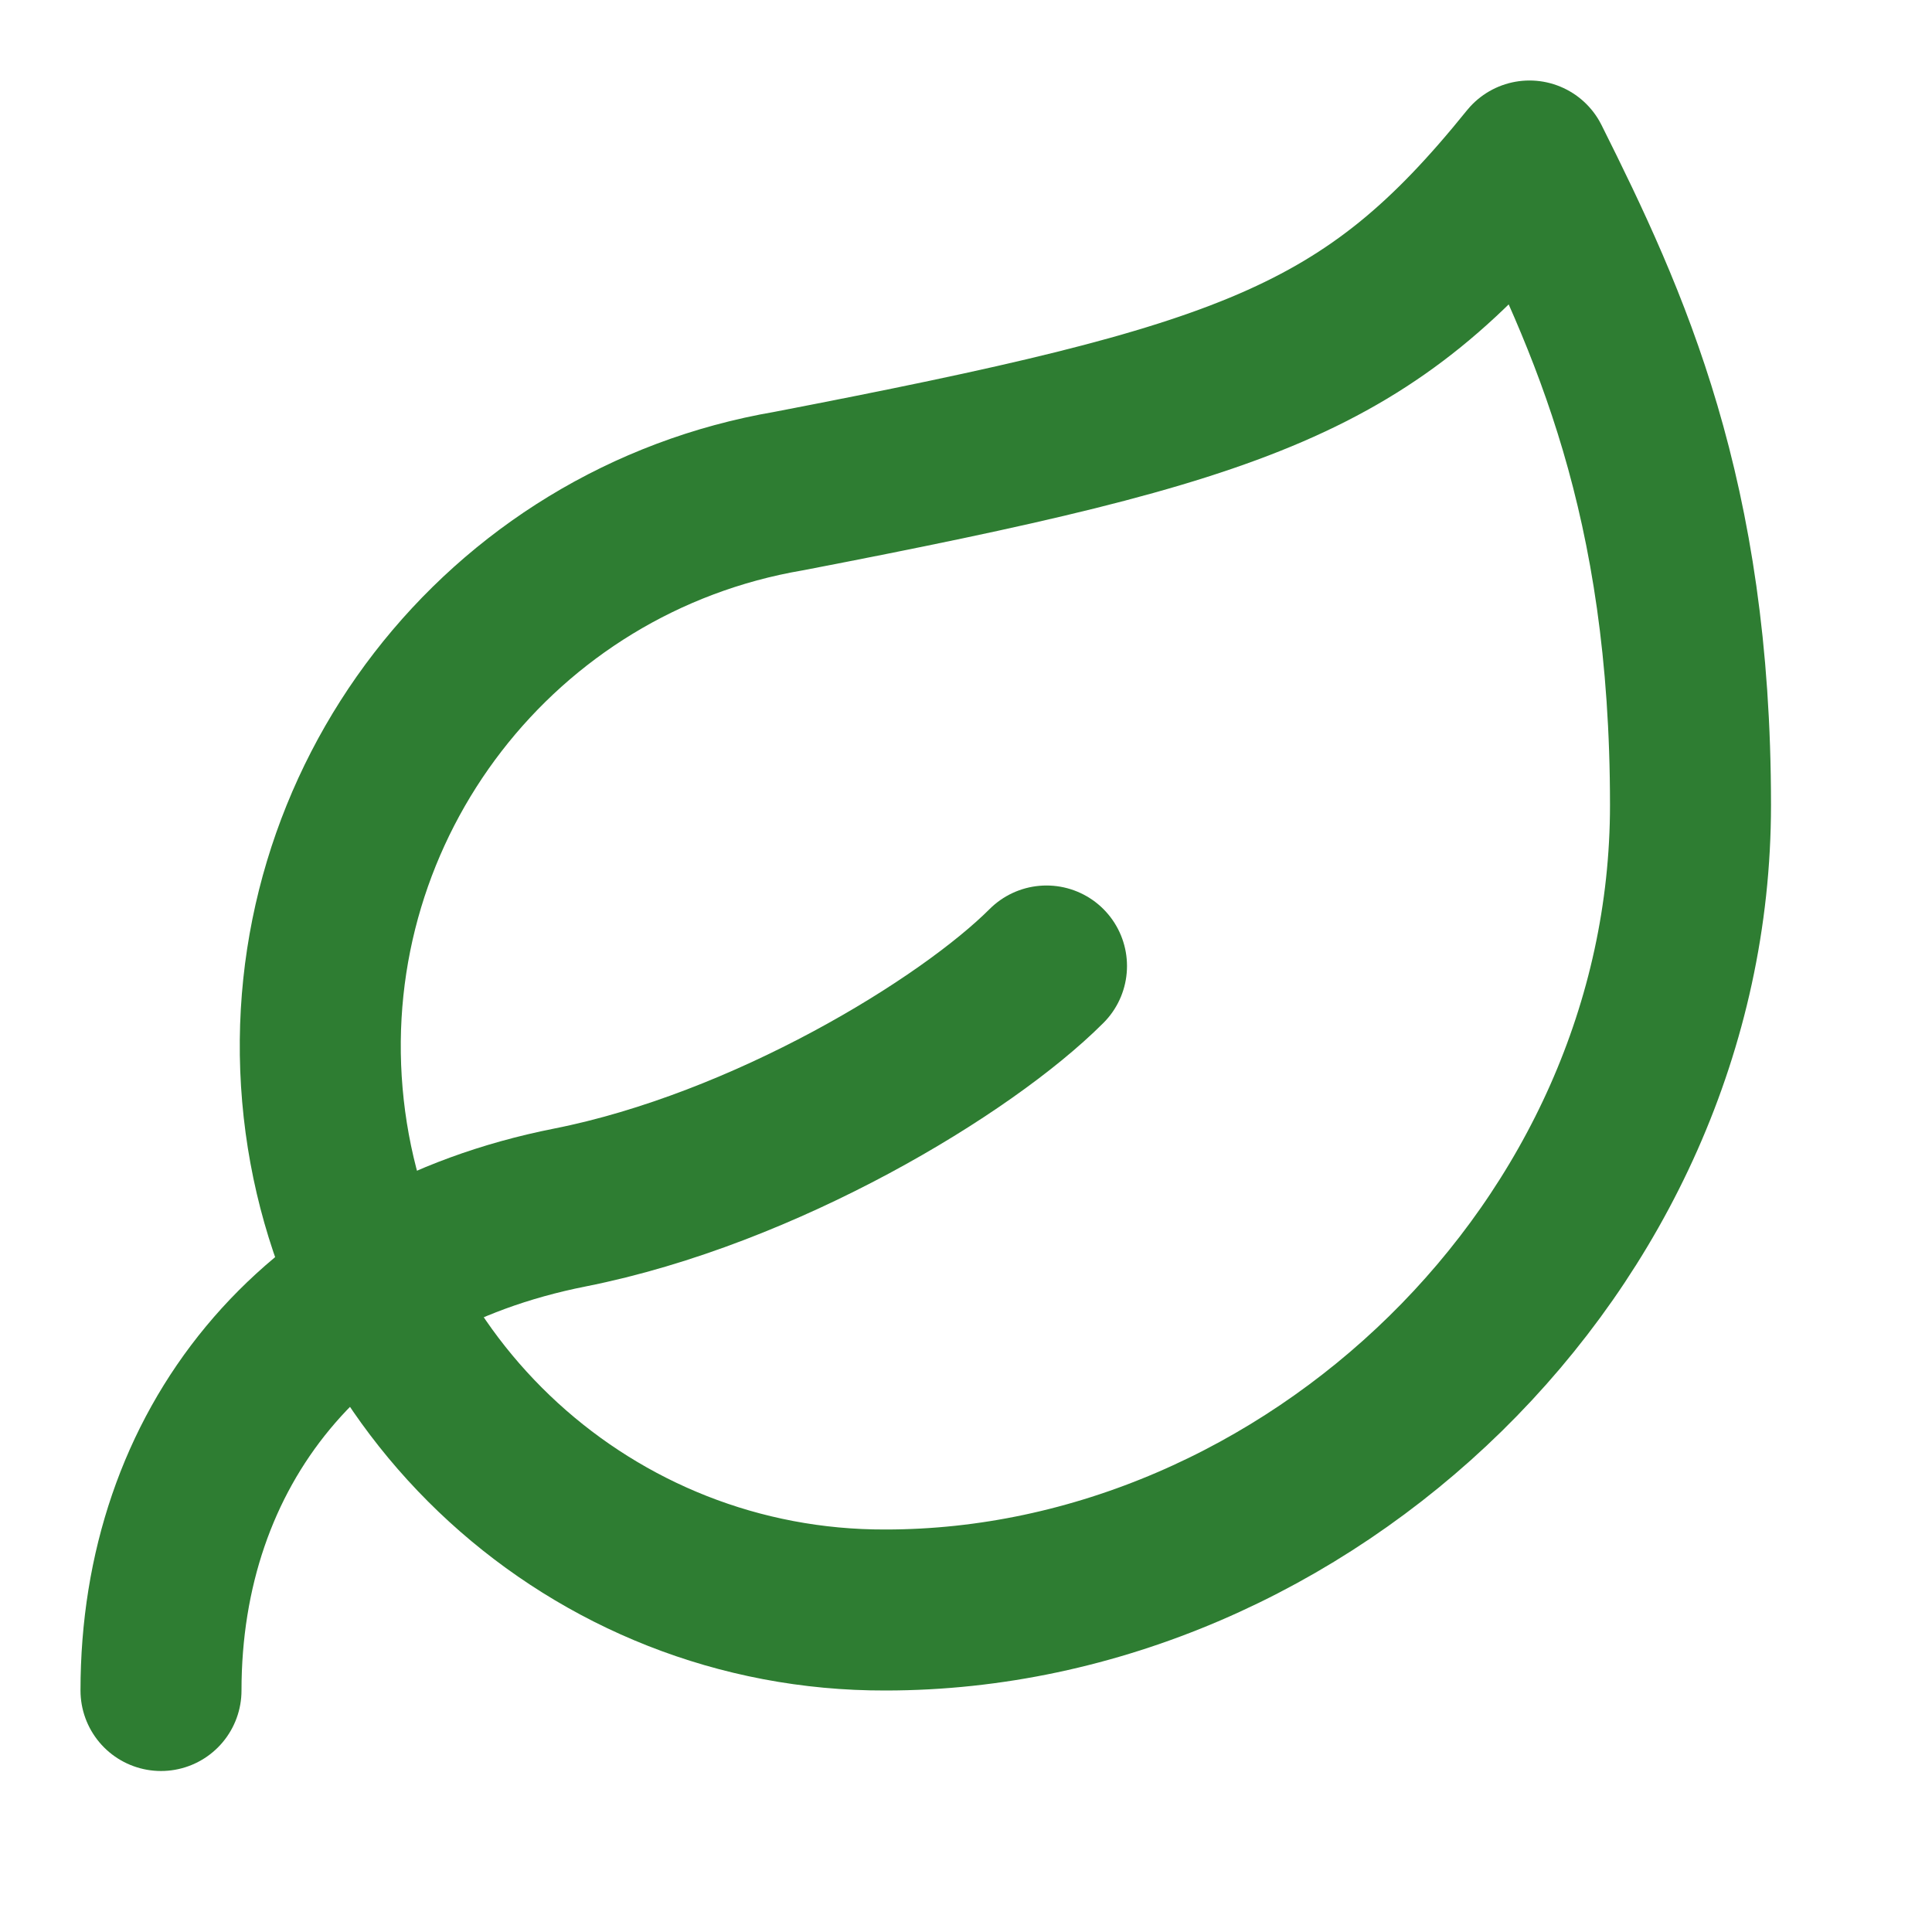
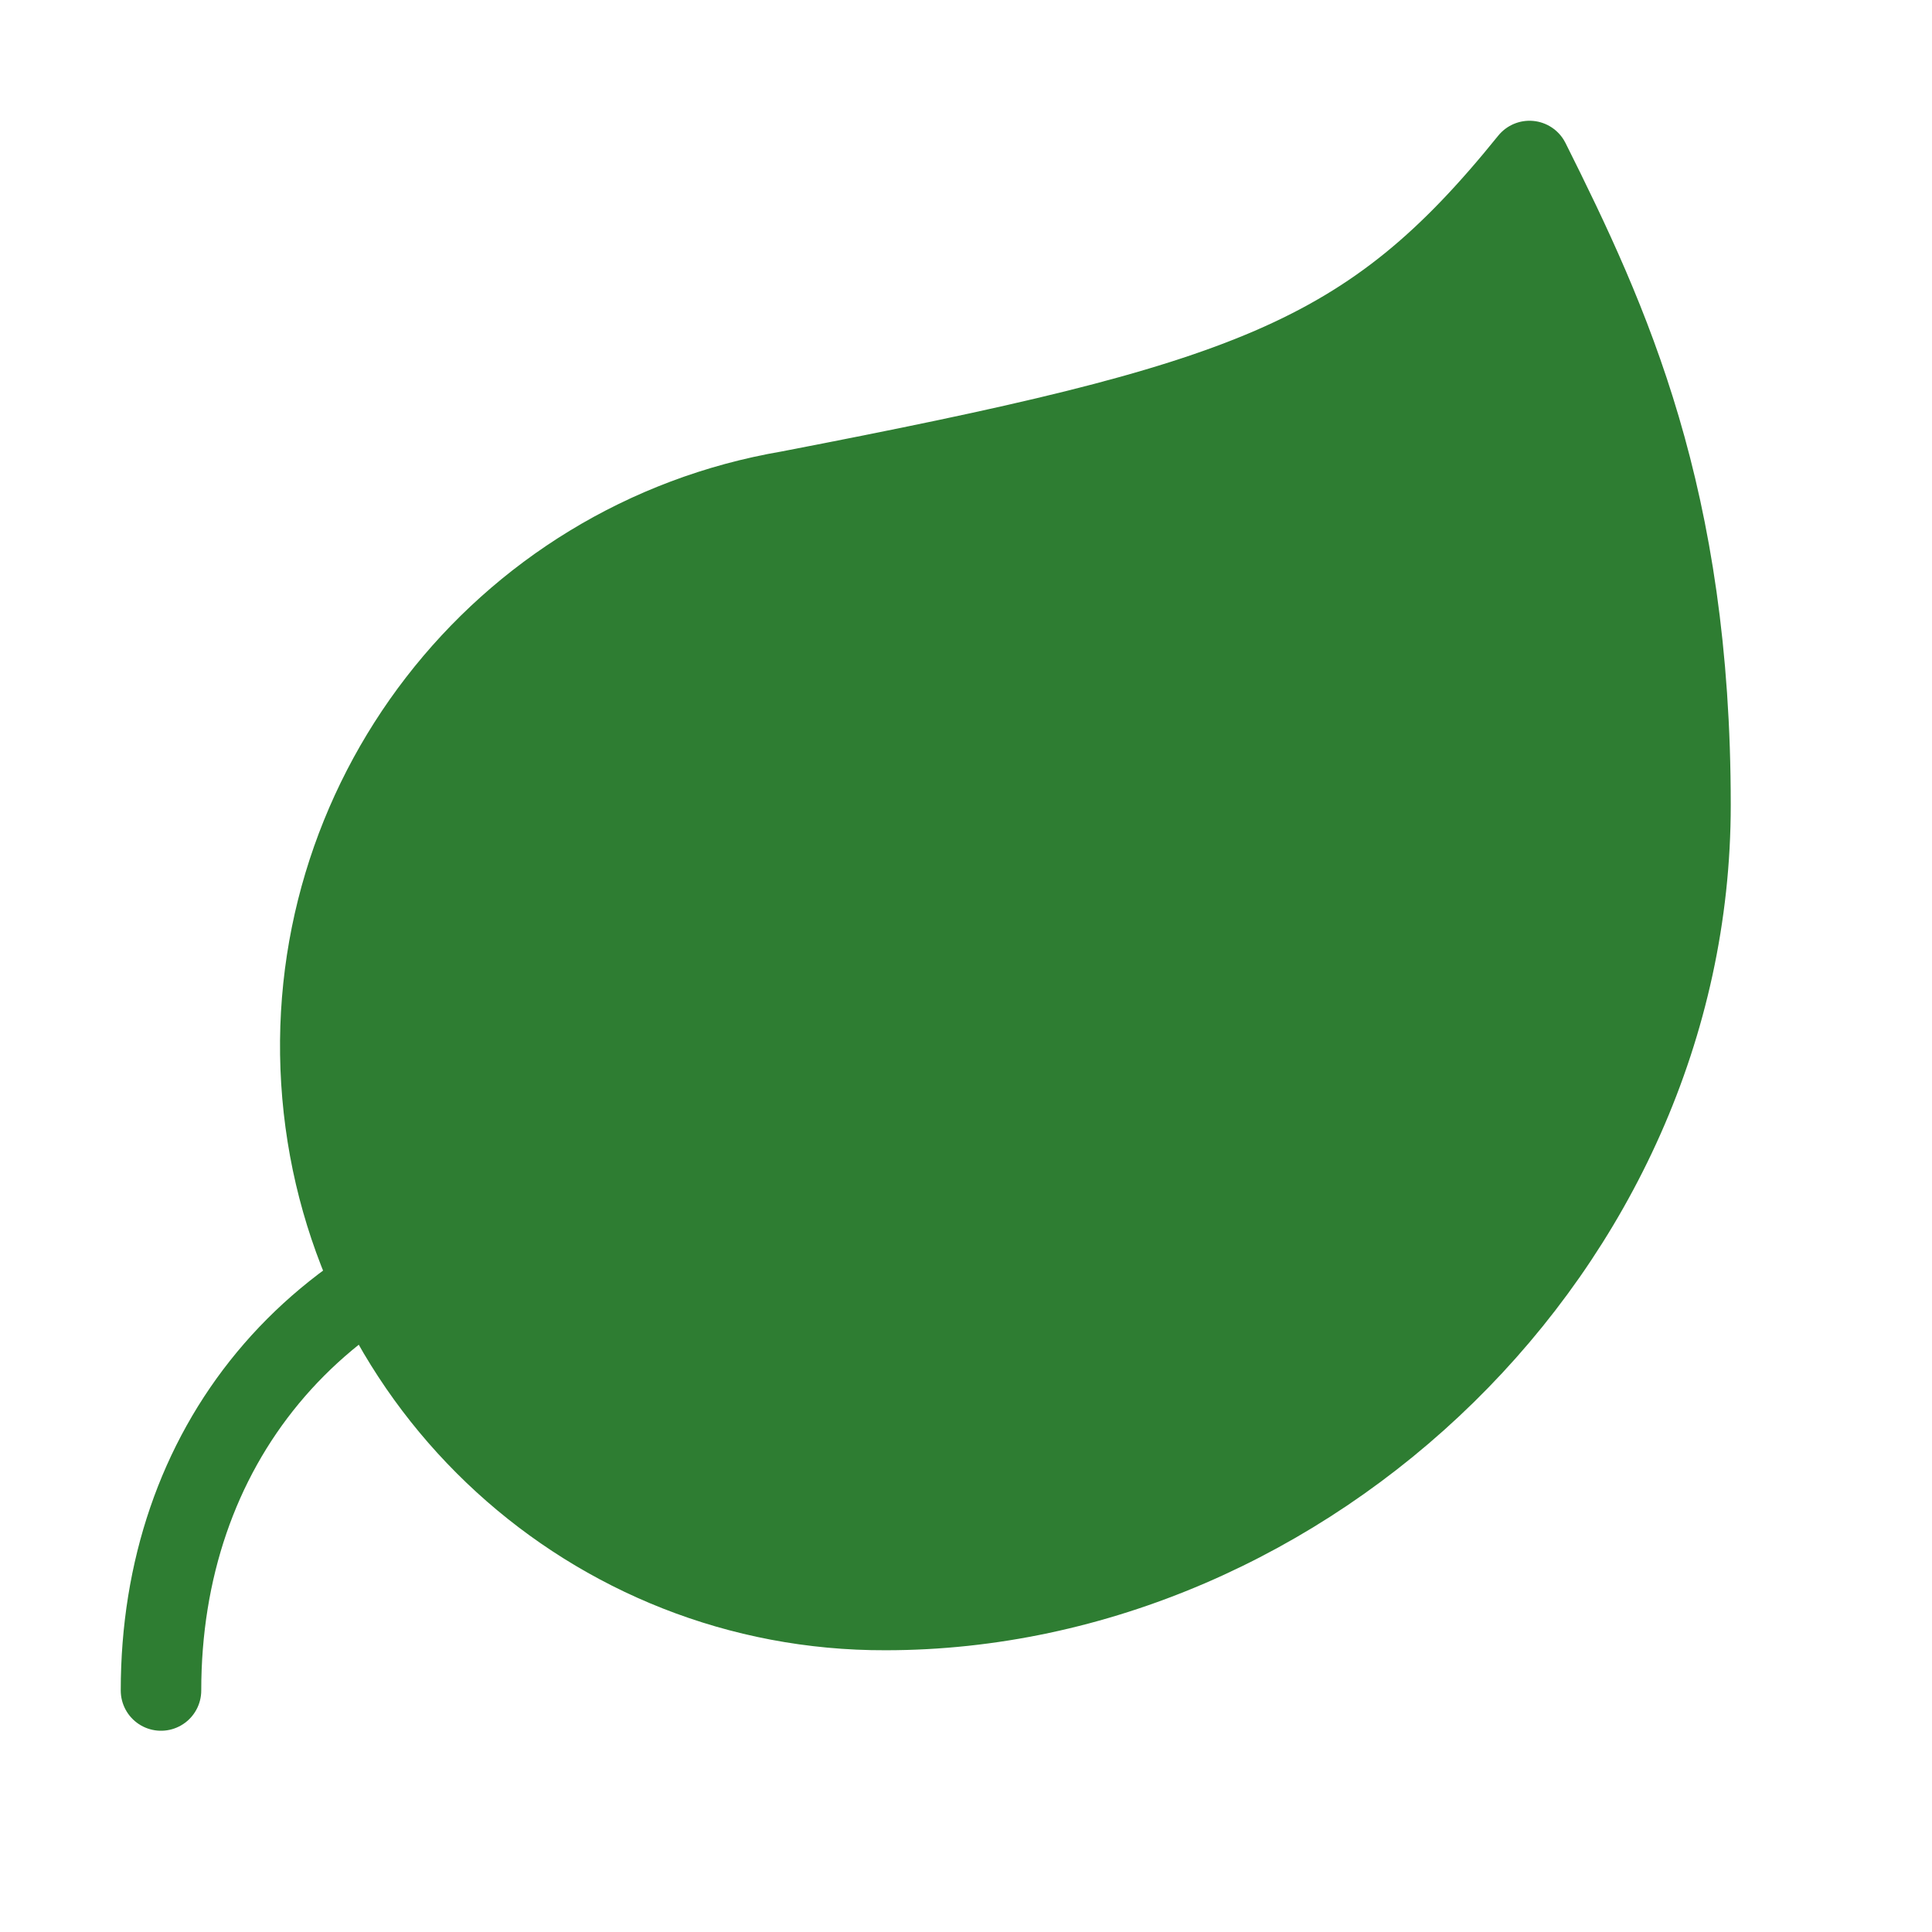
- <svg xmlns="http://www.w3.org/2000/svg" width="32" height="32" viewBox="0 0 24 24" fill="none" stroke="#2e7d32" stroke-width="2" stroke-linecap="round" stroke-linejoin="round" class="lucide lucide-leaf">
+ <svg xmlns="http://www.w3.org/2000/svg" width="32" height="32" viewBox="0 0 24 24" fill="#2e7d32" stroke="#2e7d32" stroke-width="1" stroke-linecap="round" stroke-linejoin="round" class="lucide lucide-leaf">
  <path d="M11 20A7 7 0 0 1 9.8 6.1C15.5 5 17 4.48 19 2c1 2 2 4.18 2 8 0 5.5-4.78 10-10 10Z" />
-   <path d="M2 21c0-3 1.85-5.36 5.08-6C9.5 14.52 12 13 13 12" />
+   <path d="M2 21c0-3 1.85-5.36 5.08-6C9.5 14.52 12 13 13 12" fill="none" />
</svg>
